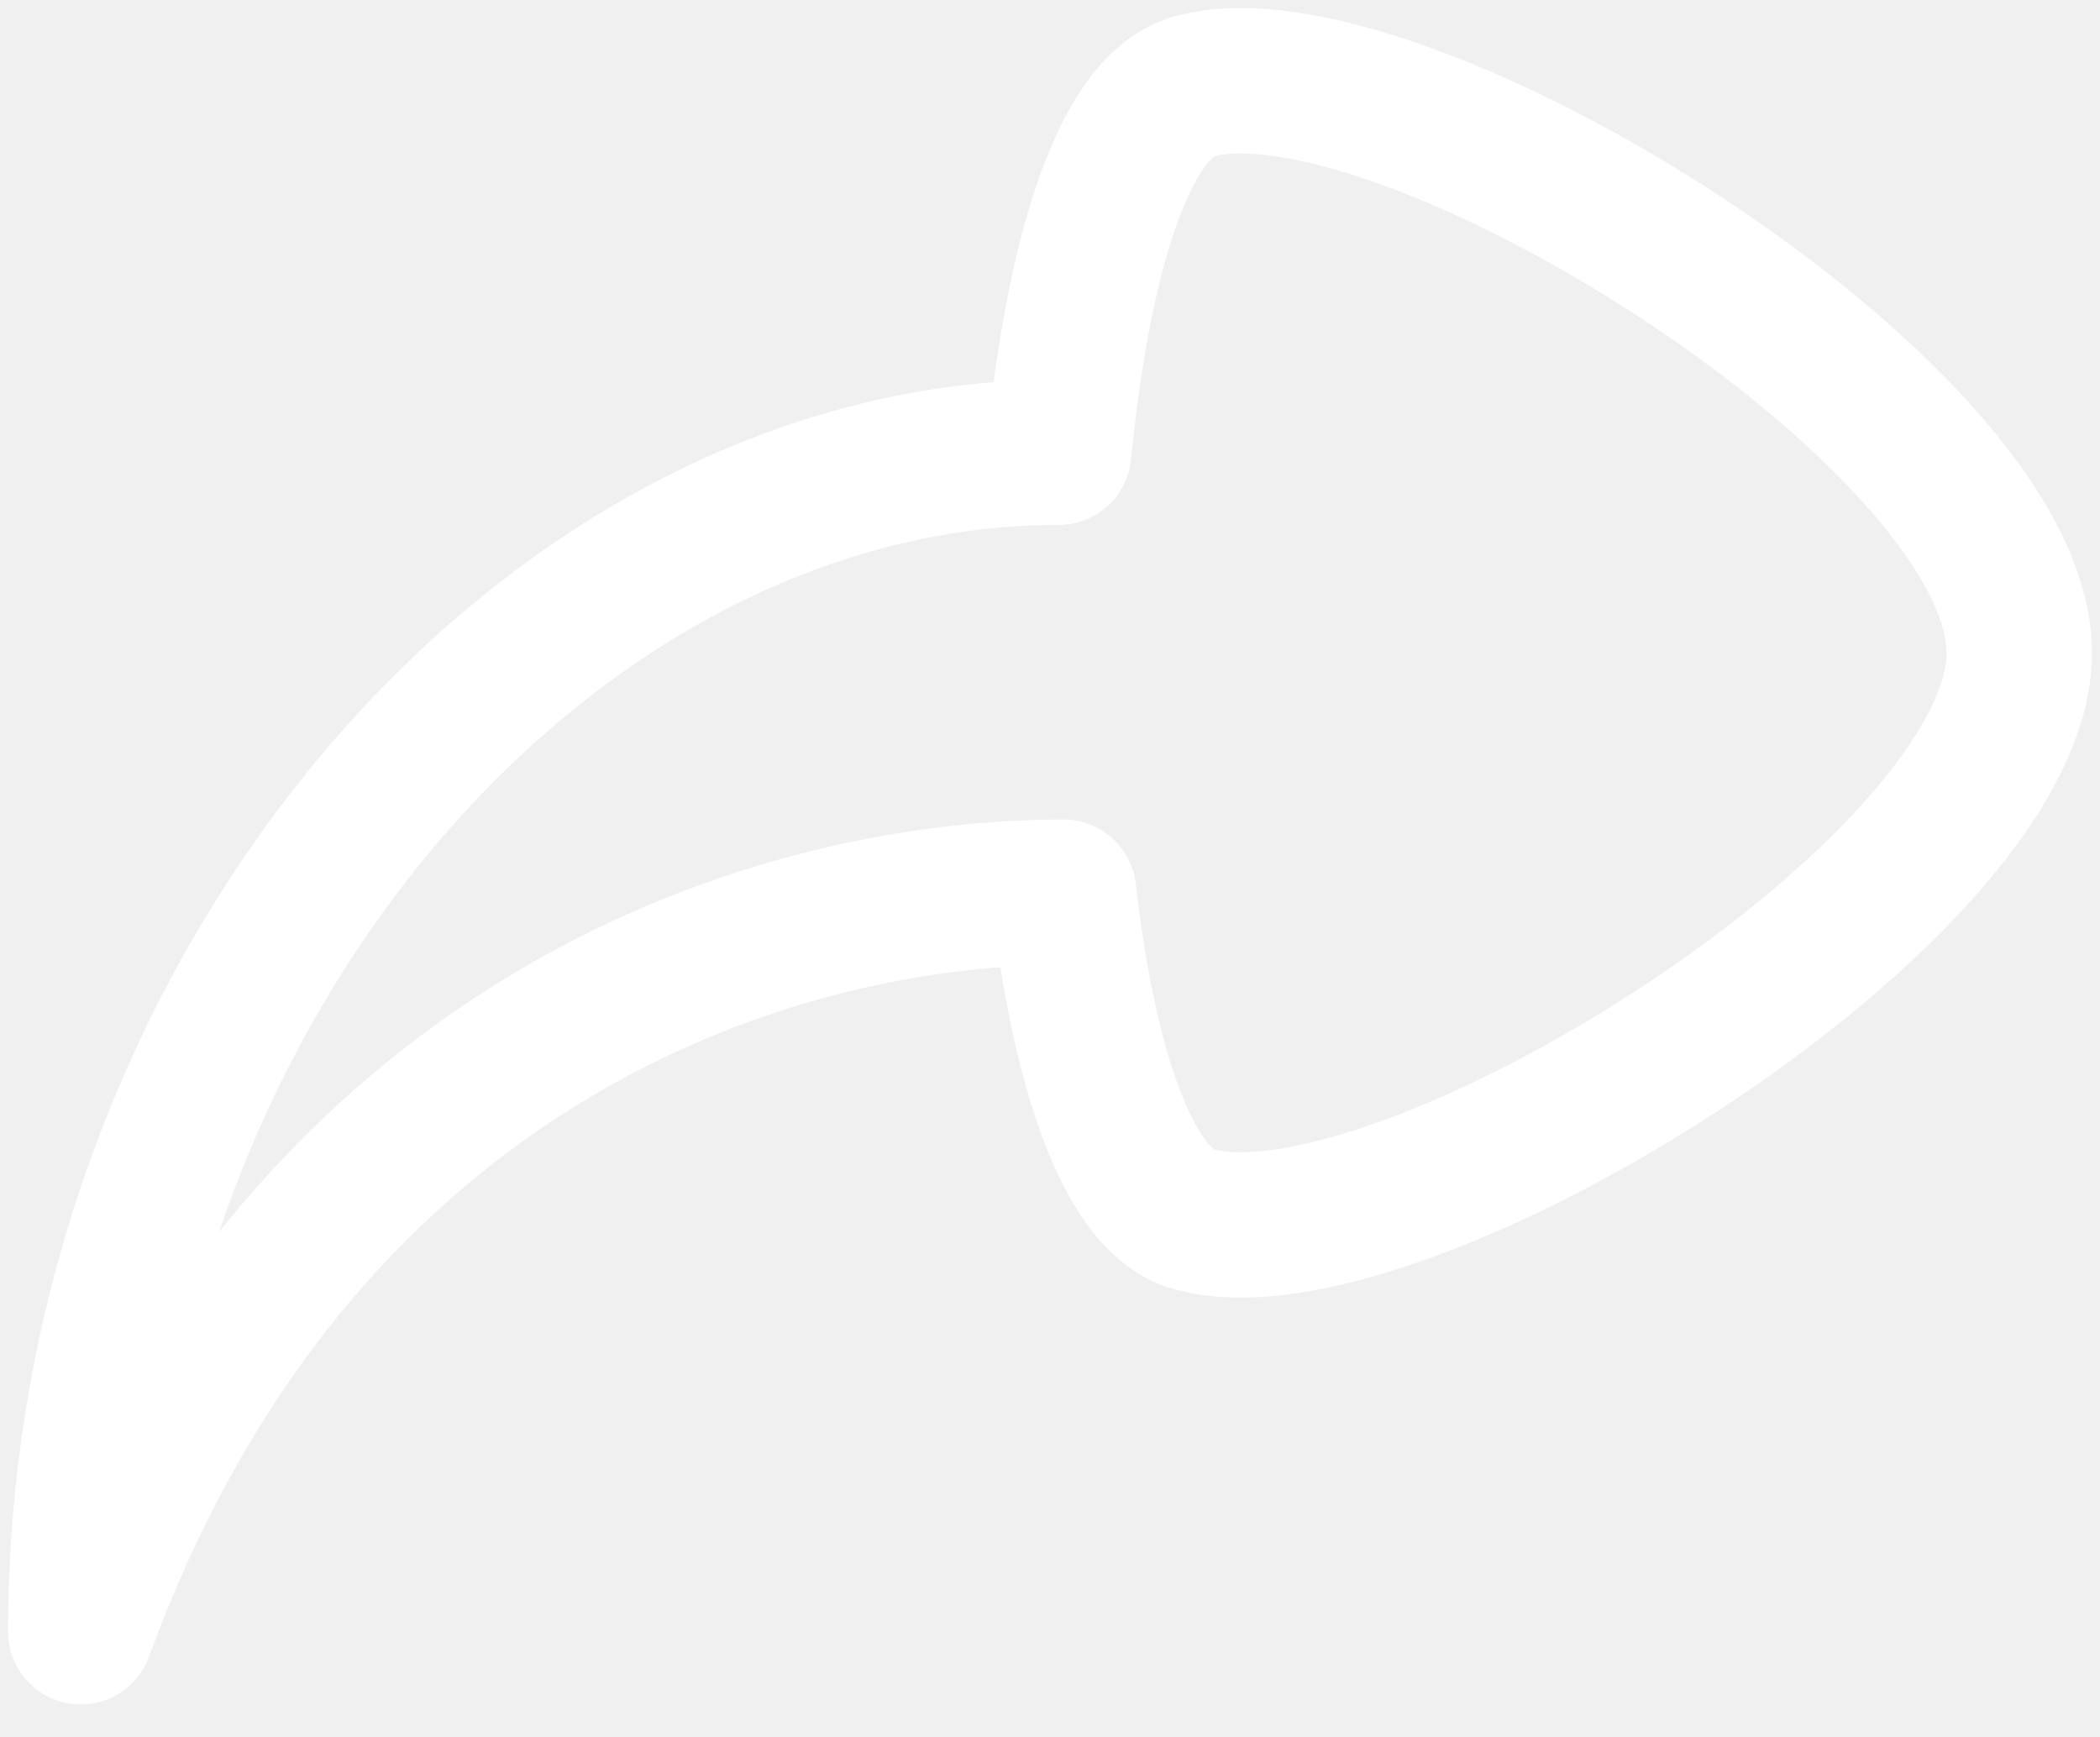
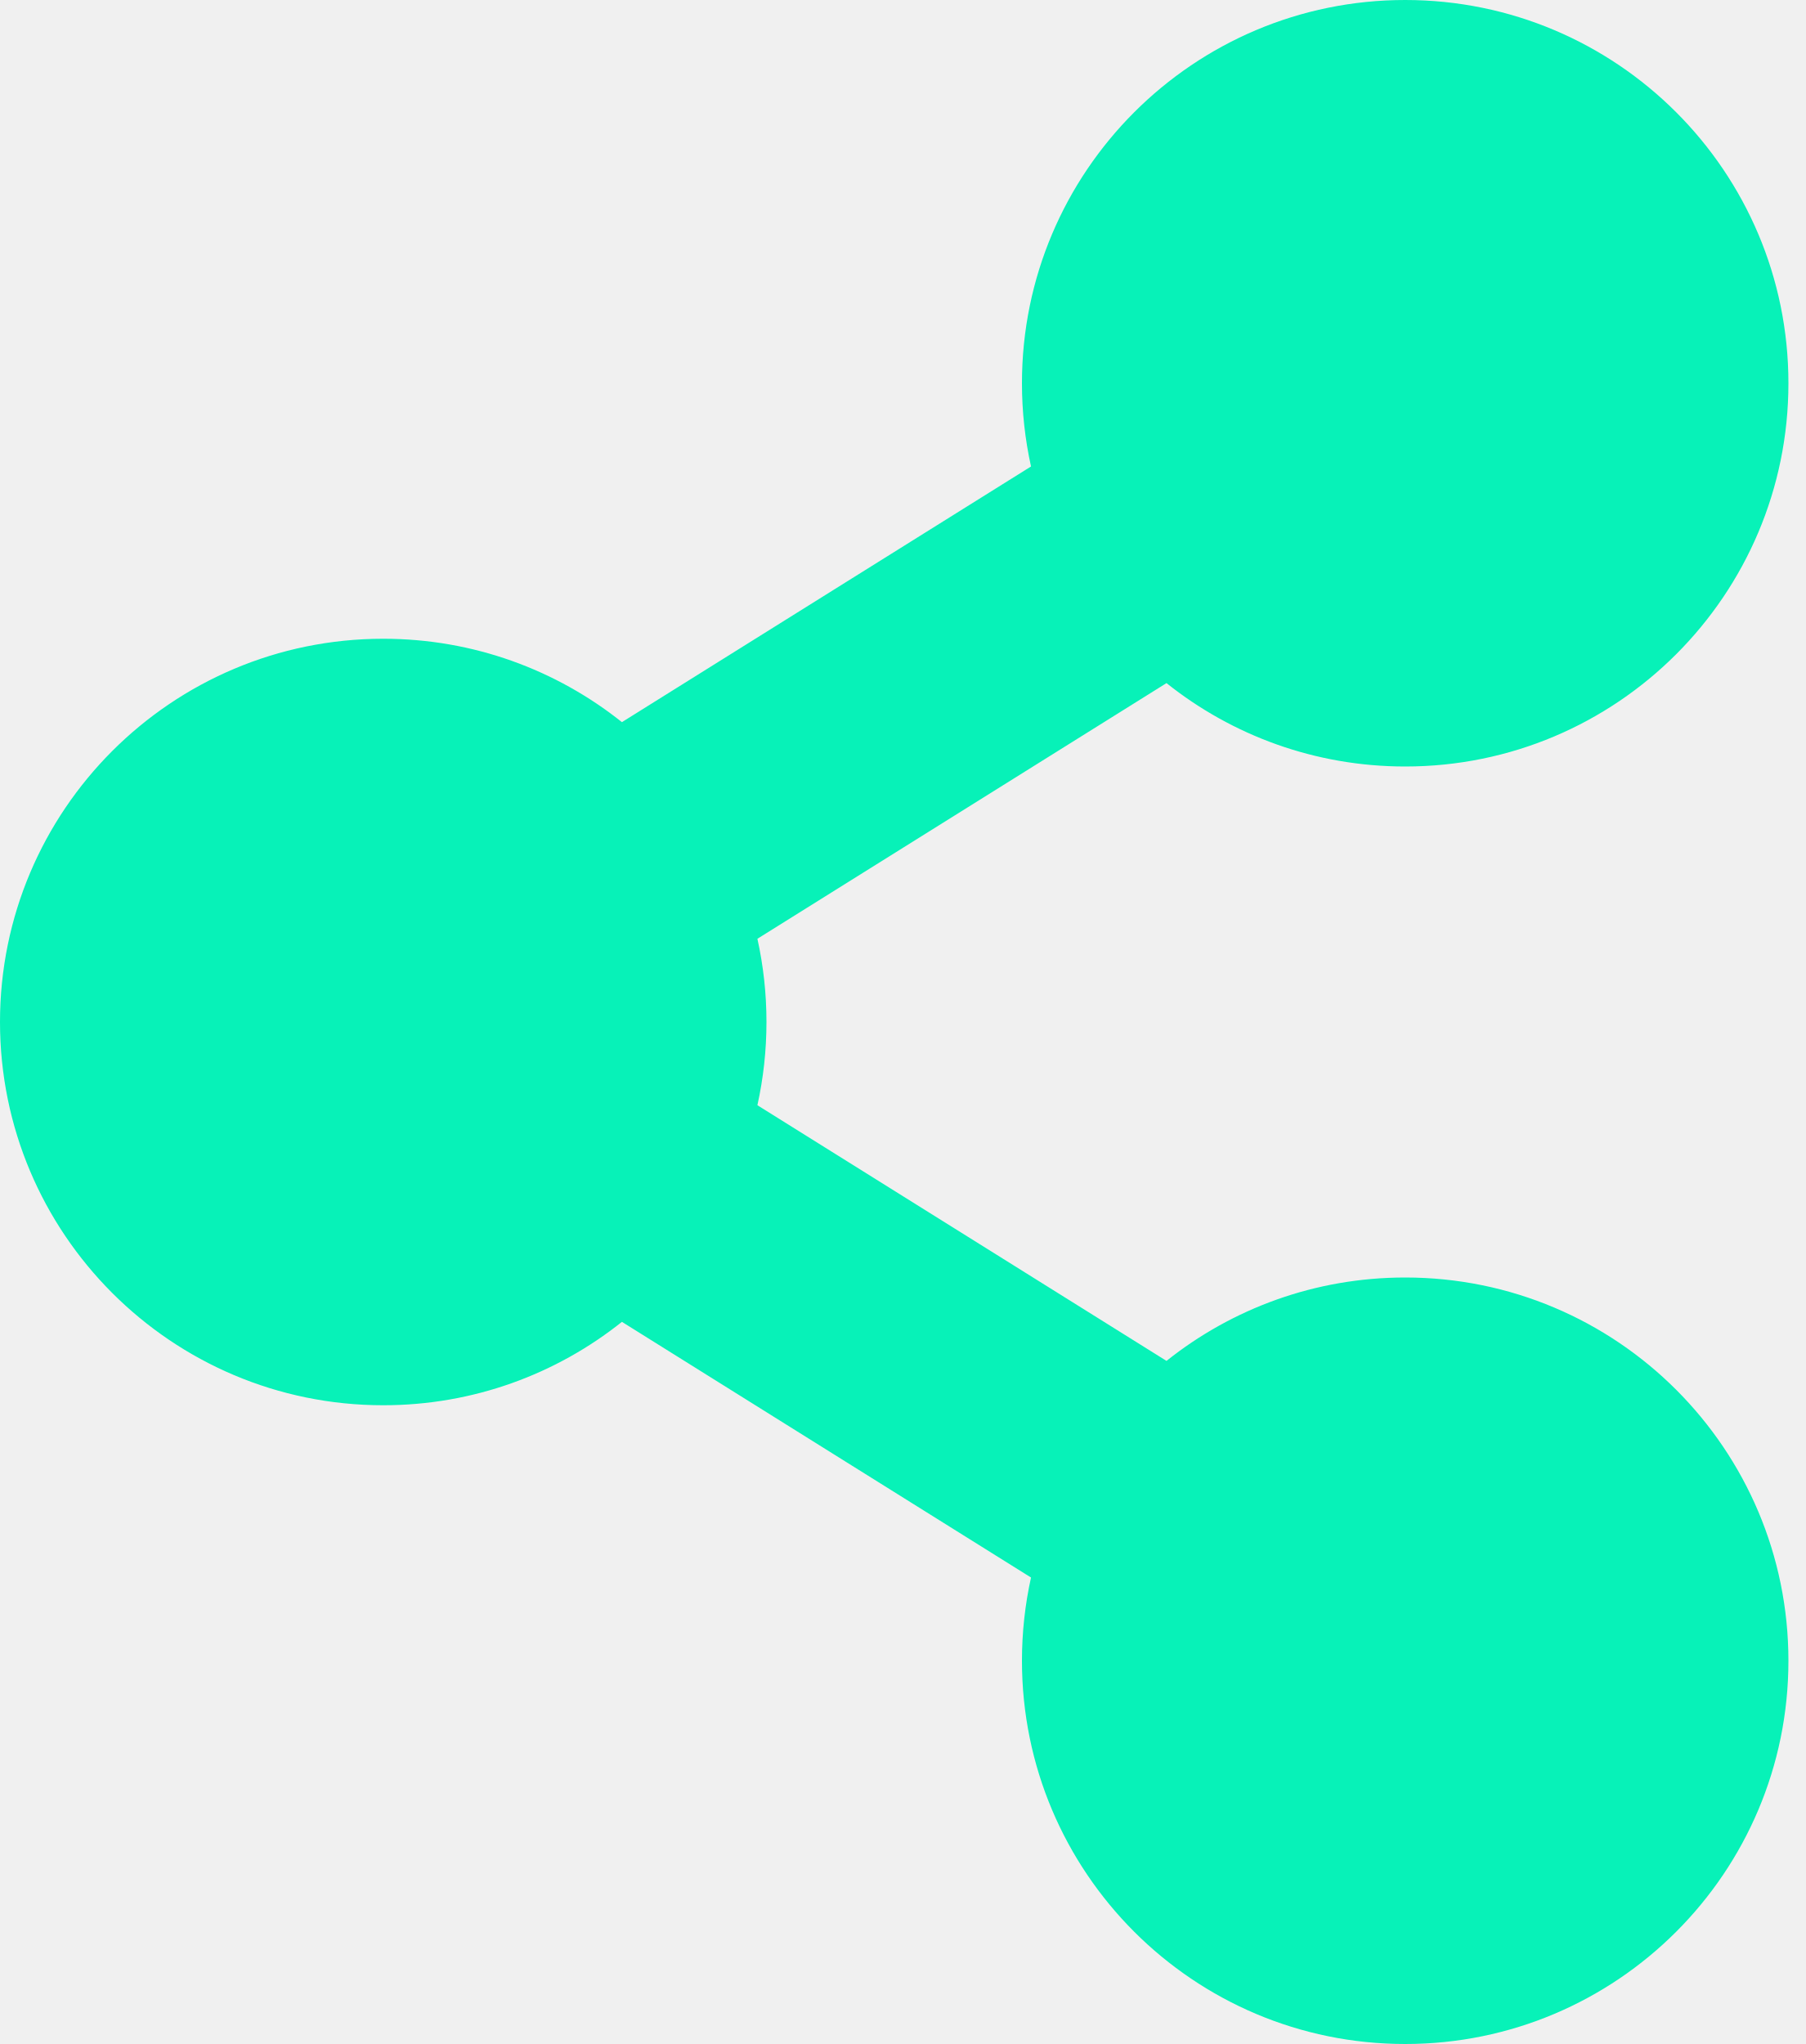
- <svg xmlns="http://www.w3.org/2000/svg" width="52" height="43" viewBox="0 0 52 43" fill="none">
-   <path d="M29.528 2.15C27.776 2.678 26.672 6.518 26.216 11.198C13.472 11.198 2 24.567 2 40.407C7.256 26.007 18.8 22.094 26.336 22.094C26.816 26.318 27.896 29.703 29.528 30.183C34.568 31.647 50 22.07 50 16.166C50 10.262 34.568 0.686 29.528 2.15Z" stroke="white" stroke-width="3.6" stroke-linecap="round" stroke-linejoin="round" />
+ <svg xmlns="http://www.w3.org/2000/svg" width="53" height="60" viewBox="0 0 53 60" fill="none">
+   <path d="M41.25 22.5C47.463 22.5 52.5 17.463 52.5 11.25C52.5 5.037 47.463 0 41.25 0C35.037 0 30 5.037 30 11.25C30 12.089 30.092 12.906 30.266 13.693L18.257 21.198C16.335 19.666 13.899 18.75 11.25 18.75C5.037 18.75 0 23.787 0 30C0 36.213 5.037 41.25 11.25 41.25C13.899 41.25 16.335 40.334 18.257 38.802L30.266 46.307C30.092 47.094 30 47.911 30 48.75C30 54.963 35.037 60 41.25 60C47.463 60 52.5 54.963 52.5 48.75C52.5 42.537 47.463 37.5 41.25 37.5C38.601 37.5 36.165 38.416 34.243 39.948L22.234 32.443C22.408 31.656 22.5 30.839 22.5 30C22.5 29.161 22.408 28.344 22.234 27.557L34.243 20.052C36.165 21.584 38.601 22.5 41.25 22.5Z" fill="#07F2B8" />
</svg>
